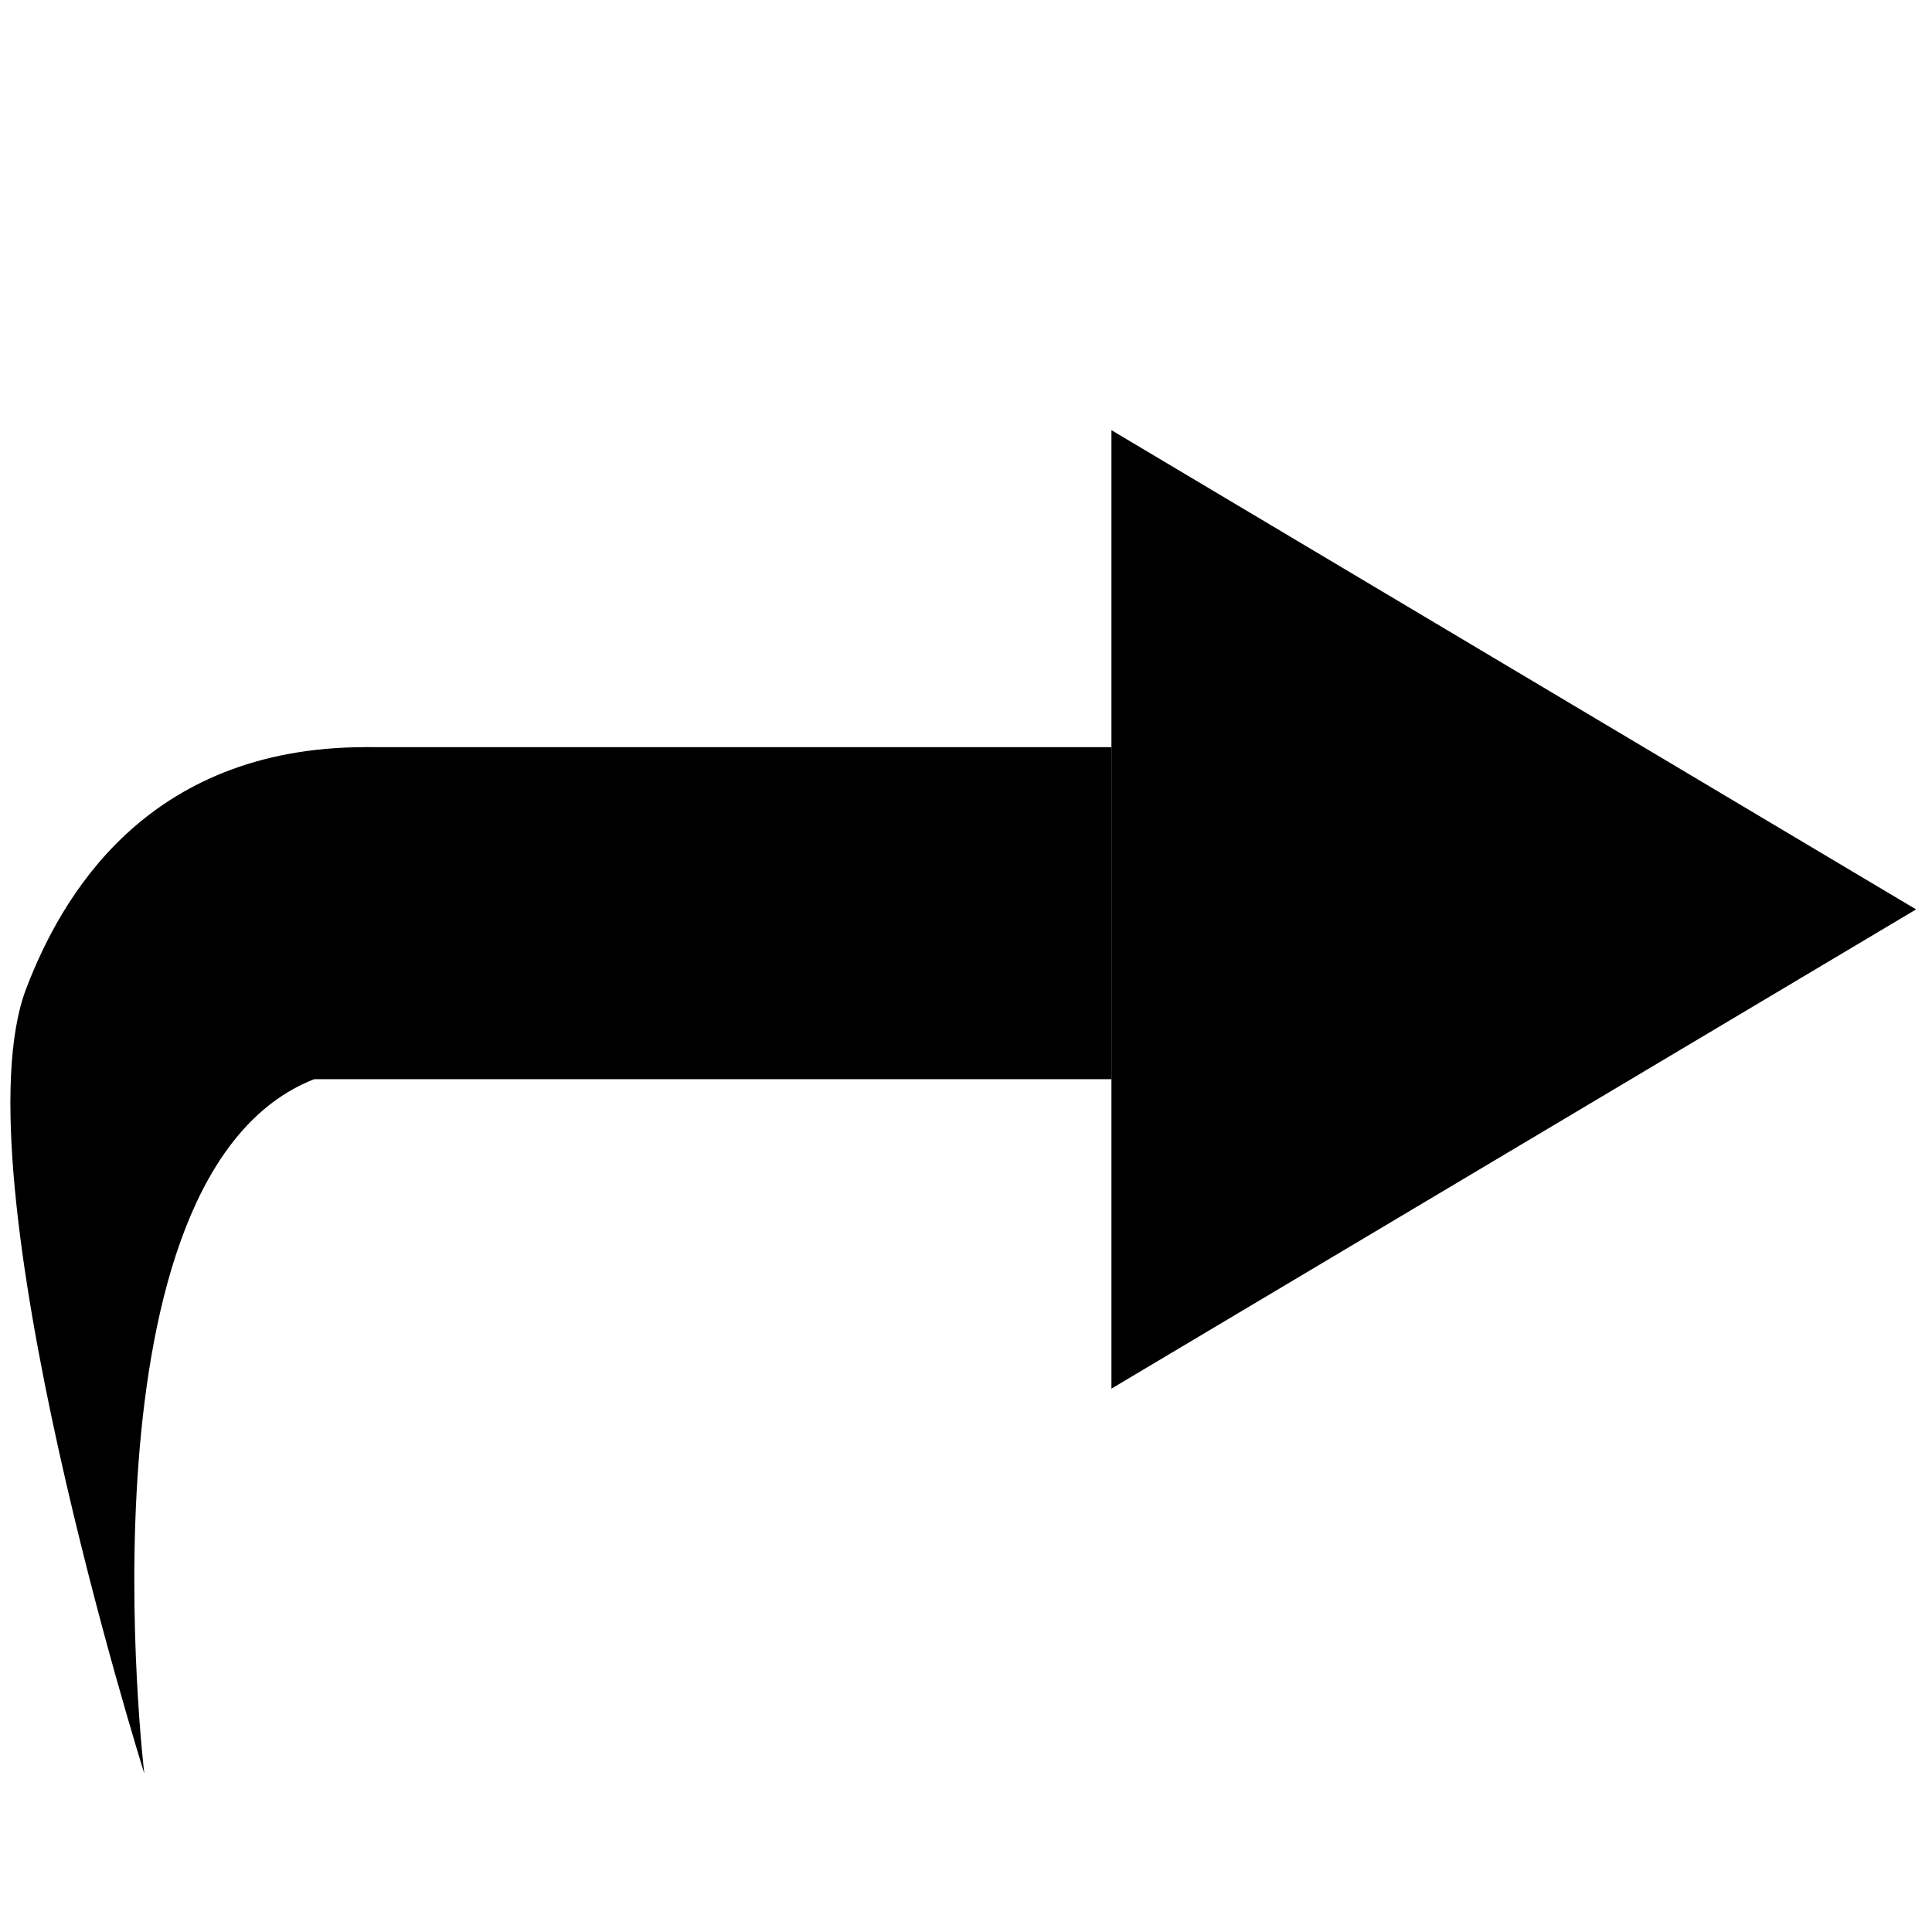
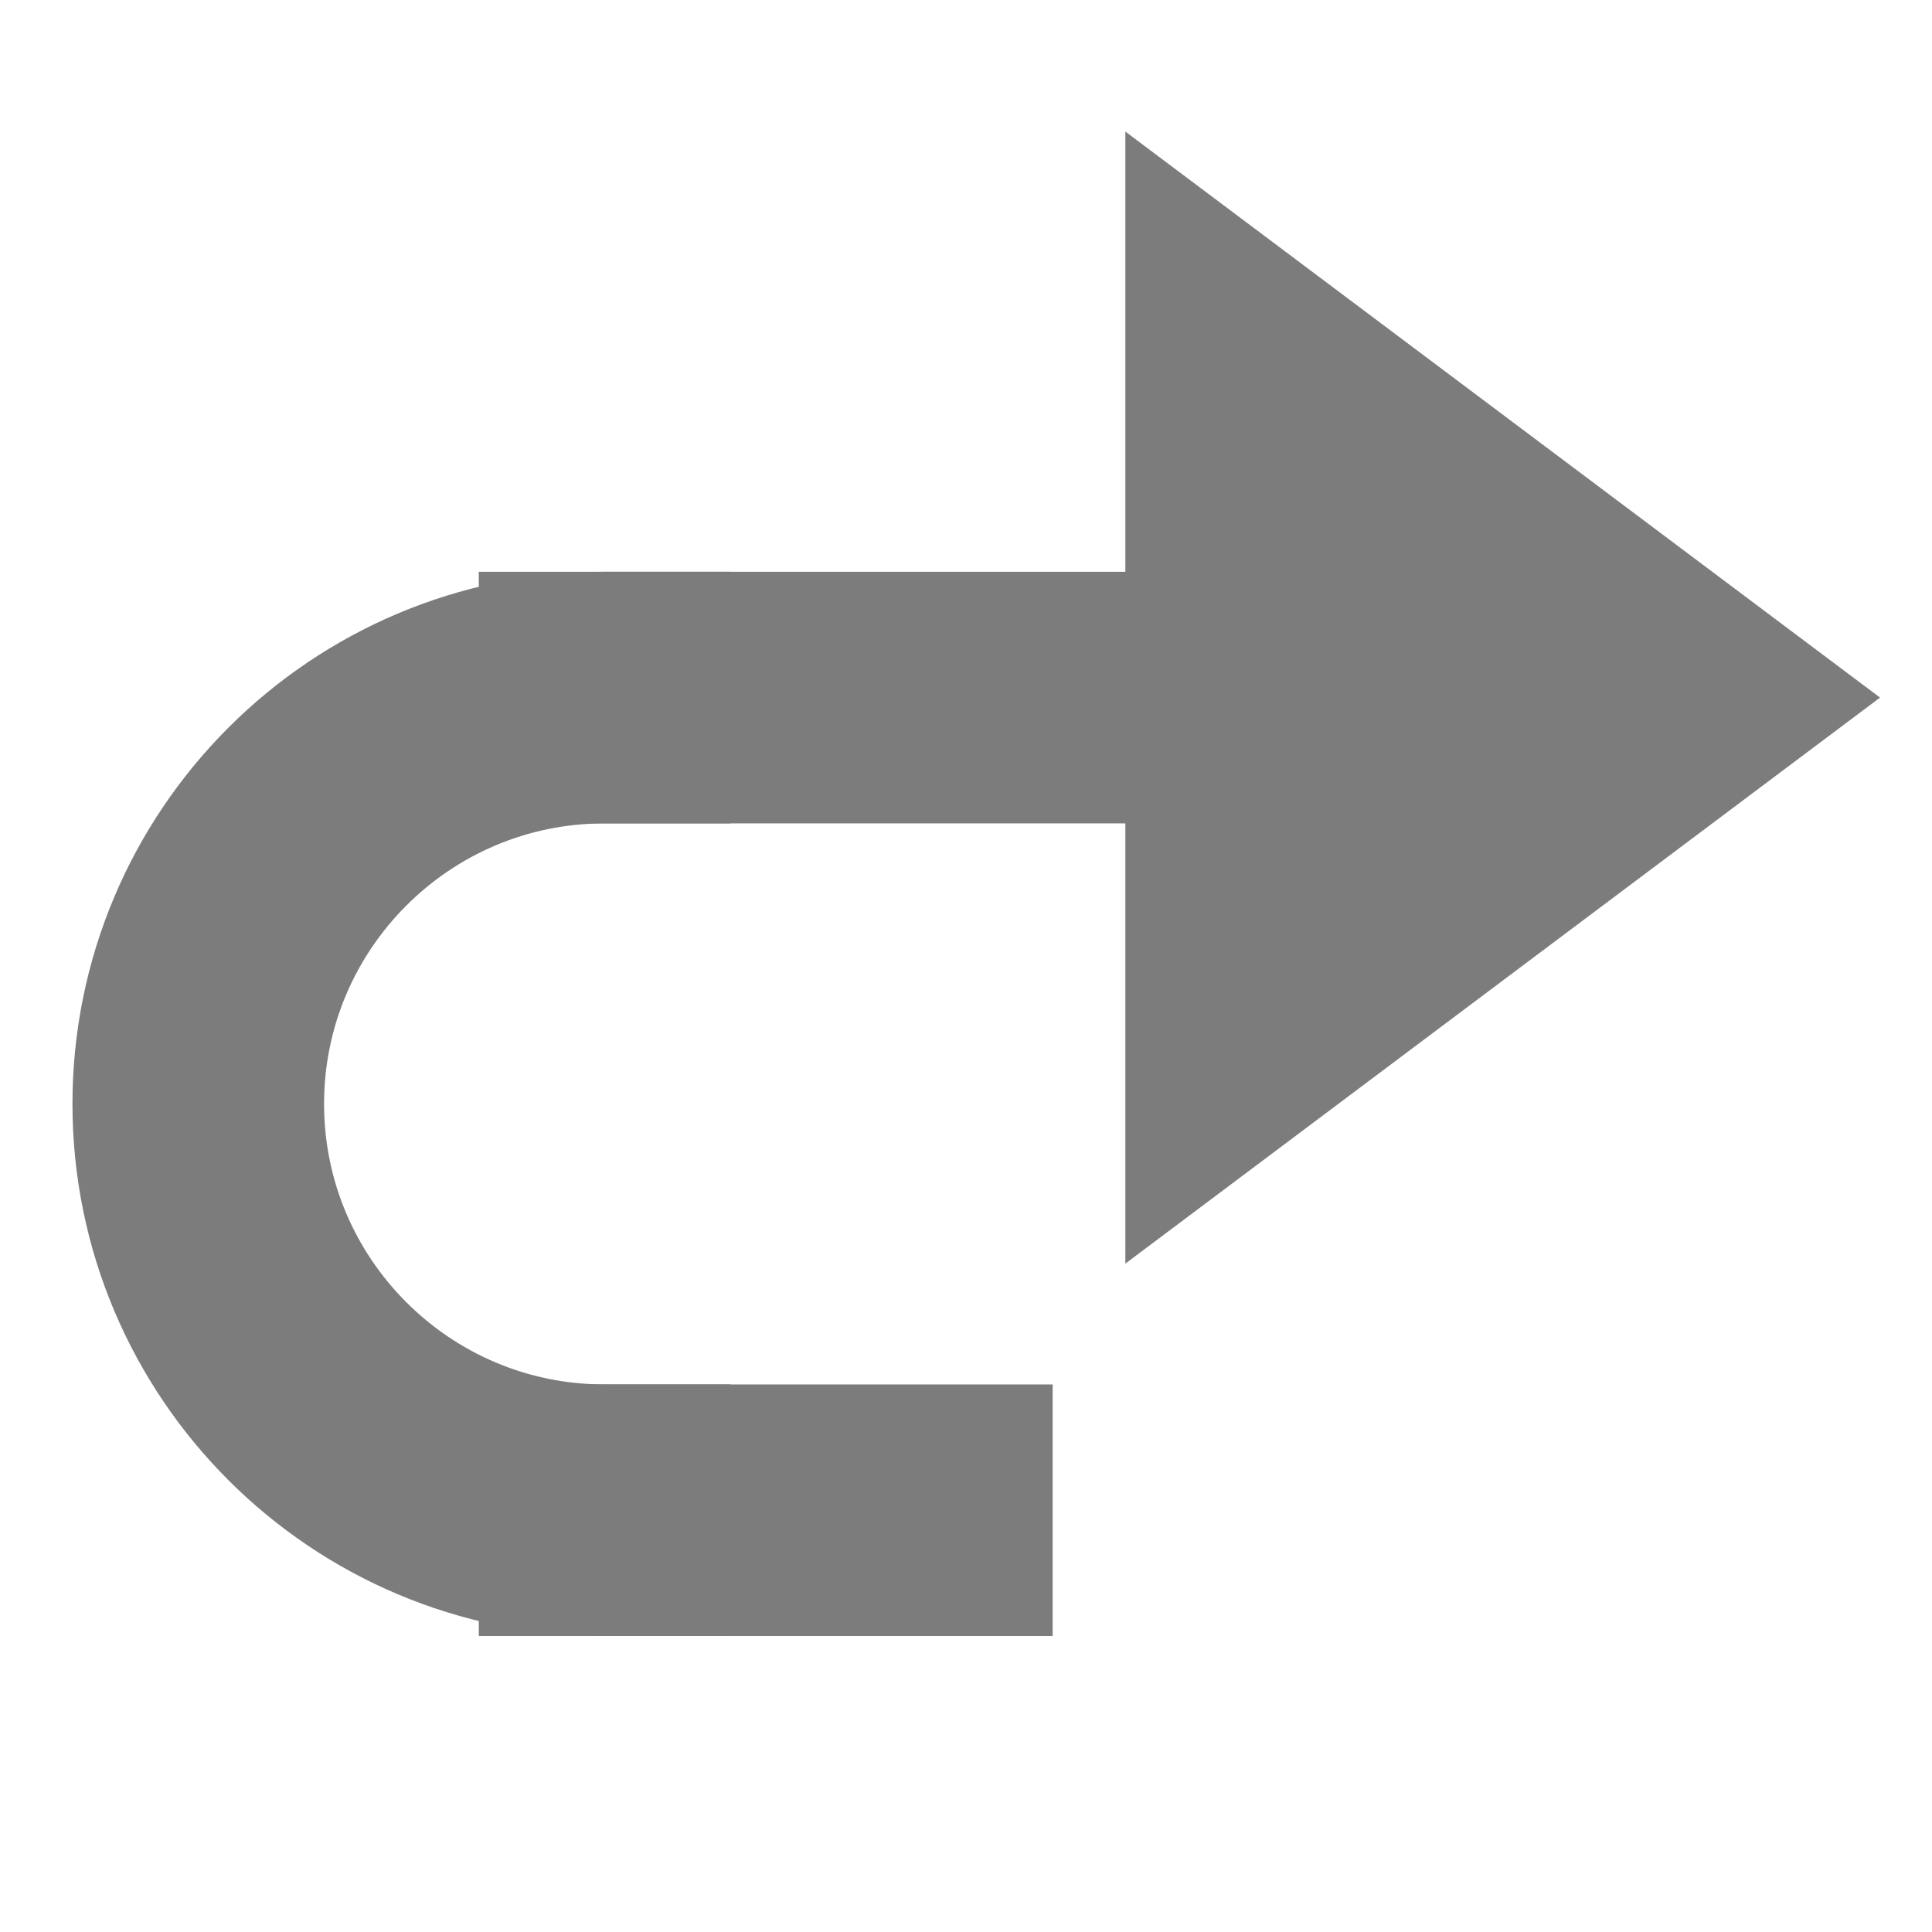
- <svg xmlns="http://www.w3.org/2000/svg" id="_レイヤー_1" data-name="レイヤー 1" viewBox="0 0 256 256">
-   <path d="M48.47,99c-29.35,0-40.5,20.22-45,32-9.35,24.51,15.65,104,15.65,104,0,0-9.52-79.41,22.5-92,12.72-5,28.39-44,6.85-44Z" />
-   <polygon points="41.62 143 147.27 143 147.27 99 48.47 99 41.62 143" />
-   <polygon points="253.89 120.5 147.27 184 147.27 57 253.89 120.5" />
+ <svg xmlns="http://www.w3.org/2000/svg" width="100%" height="100%" viewBox="0 0 128 128" version="1.1" xml:space="preserve" style="fill-rule:evenodd;clip-rule:evenodd;stroke-linecap:square;stroke-miterlimit:1.5;">
+   <g transform="matrix(1,0,0,1,-1068,-2314)">
+     <rect id="Redo" x="1068" y="2314" width="128" height="128" style="fill:none;" />
+     <clipPath id="_clip1">
+       <rect id="Redo1" x="1068" y="2314" width="128" height="128" />
+     </clipPath>
+     <g clip-path="url(#_clip1)">
+       <g transform="matrix(-1,0,0,1,2088.649,0)">
+         <g transform="matrix(1.042022,0,0,1.630334,-13.49555,-1480.334)">
+           <g transform="matrix(-0.959672,0,-0,0.613371,992.4397,2327.335)">
+             <path d="M74.557,83.717L124.557,46.217L74.557,8.717L74.557,83.717Z" style="fill:rgb(124,124,124);" />
+             <path d="M84.557,46.217L40.055,46.217" style="fill:none;stroke:rgb(124,124,124);stroke-width:16.67px;" />
+           </g>
+         </g>
+         <g transform="matrix(0.5,0,0,0.5,503.5936,1236.215)">
+           <path d="M911.293,2355.683L954,2355.683" style="fill:none;stroke:rgb(124,124,124);stroke-width:33.33px;" />
+         </g>
+         <g transform="matrix(1,0,0,1,-20.92152,9.427948)">
+           <path d="M1001.515,2350.789C1016.373,2350.789 1028.435,2362.851 1028.435,2377.709C1028.435,2392.566 1016.373,2404.628 1001.515,2404.628" style="fill:none;stroke:rgb(124,124,124);stroke-width:16.67px;" />
+         </g>
+       </g>
+       <g transform="matrix(1,-0,-0,1,1068,2314)">
+         <path d="M-193.993,-127.872L-187.502,-65.71L-129.644,-89.347L-193.993,-127.872Z" style="fill:rgb(124,124,124);" />
+         <path d="M-166.955,-100.03C-131.408,-159.405 -118.808,-147.686 -98.155,-139.092C-77.502,-130.499 -128.674,-59.014 -57.58,-96.905C13.513,-134.796 -98.155,-139.092 -98.155,-139.092C-98.155,-139.092 -202.502,-40.655 -166.955,-100.03Z" style="fill:none;stroke:rgb(124,124,124);stroke-width:16.67px;" />
+       </g>
+     </g>
+   </g>
</svg>
